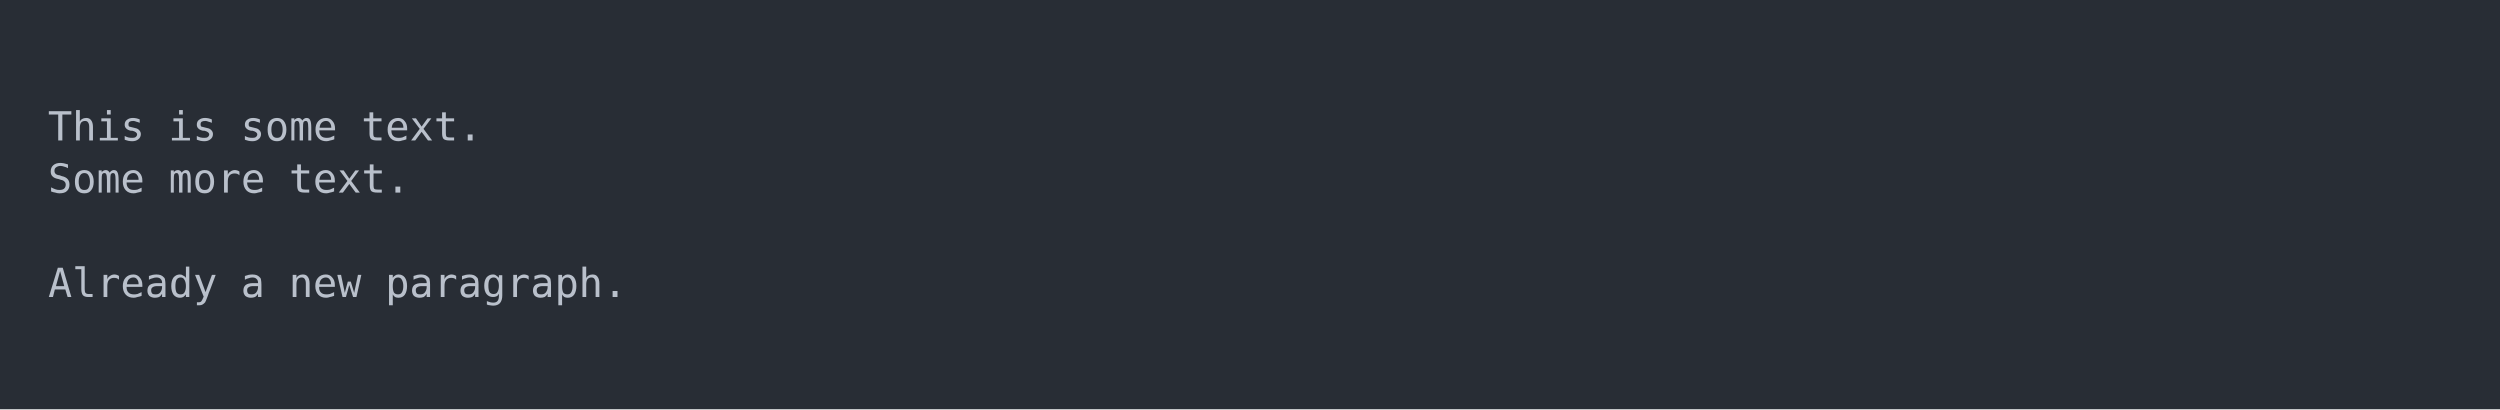
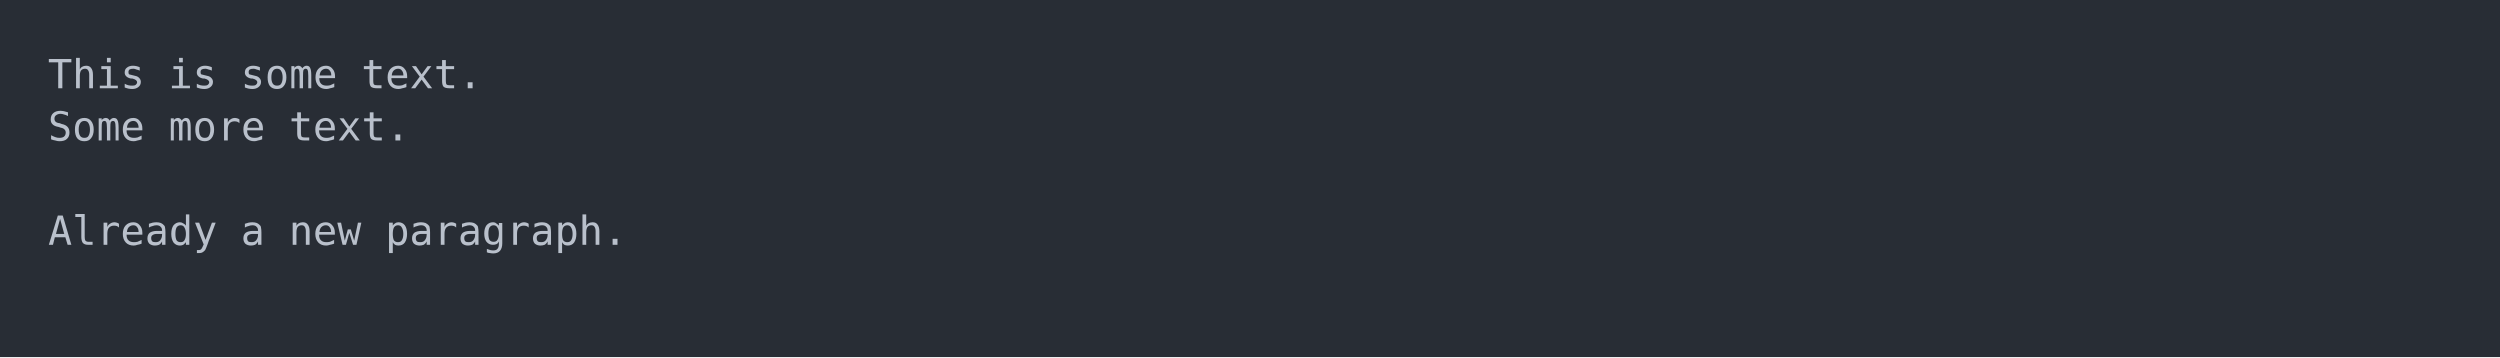
- <svg xmlns="http://www.w3.org/2000/svg" xmlns:xlink="http://www.w3.org/1999/xlink" width="1040" height="170.26">
-   <rect width="1040" height="170.26" rx="0" ry="0" class="a" />
-   <svg height="130.26" viewBox="0 0 100 13.026" width="1000" x="20" y="20">
+ <svg xmlns="http://www.w3.org/2000/svg" xmlns:xlink="http://www.w3.org/1999/xlink" width="1040" height="148.55">
+   <rect width="1040" height="148.55" rx="0" ry="0" class="a" />
+   <svg height="108.55" viewBox="0 0 100 10.855" width="1000" x="20" y="20">
    <style>.a{fill:rgb(40,45,53)}.b{font-family:'Fira Code',Monaco,Consolas,Menlo,'Bitstream Vera Sans Mono','Powerline Symbols',monospace}.c{fill:transparent}.d{fill:rgb(185,192,203);white-space:pre}</style>
    <g font-family="'Fira Code',Monaco,Consolas,Menlo,'Bitstream Vera Sans Mono','Powerline Symbols',monospace" font-size="1.67" class="b">
      <defs>
        <symbol id="a">
-           <rect height="7" width="100" x="0" y="0" class="c" />
+           <rect height="6" width="100" x="0" y="0" class="c" />
        </symbol>
      </defs>
-       <rect height="13.026" width="100" class="a" />
+       <rect height="10.855" width="100" class="a" />
      <svg x="0" y="0" width="100">
        <svg x="0">
          <use xlink:href="#a" />
-           <text x="0" y="3.841" class="d">This</text>
-           <text x="5.01" y="3.841" class="d">is</text>
-           <text x="8.016" y="3.841" class="d">some</text>
-           <text x="13.026" y="3.841" class="d">text.</text>
-           <text x="0" y="6.012" class="d">Some</text>
-           <text x="5.01" y="6.012" class="d">more</text>
-           <text x="10.02" y="6.012" class="d">text.</text>
-           <text x="0" y="10.354" class="d">Already</text>
-           <text x="8.016" y="10.354" class="d">a</text>
-           <text x="10.02" y="10.354" class="d">new</text>
-           <text x="14.028" y="10.354" class="d">paragraph.</text>
+           <text x="0" y="1.67" class="d">This</text>
+           <text x="5.01" y="1.67" class="d">is</text>
+           <text x="8.016" y="1.67" class="d">some</text>
+           <text x="13.026" y="1.67" class="d">text.</text>
+           <text x="0" y="3.841" class="d">Some</text>
+           <text x="5.01" y="3.841" class="d">more</text>
+           <text x="10.02" y="3.841" class="d">text.</text>
+           <text x="0" y="8.183" class="d">Already</text>
+           <text x="8.016" y="8.183" class="d">a</text>
+           <text x="10.02" y="8.183" class="d">new</text>
+           <text x="14.028" y="8.183" class="d">paragraph.</text>
        </svg>
      </svg>
    </g>
  </svg>
</svg>
